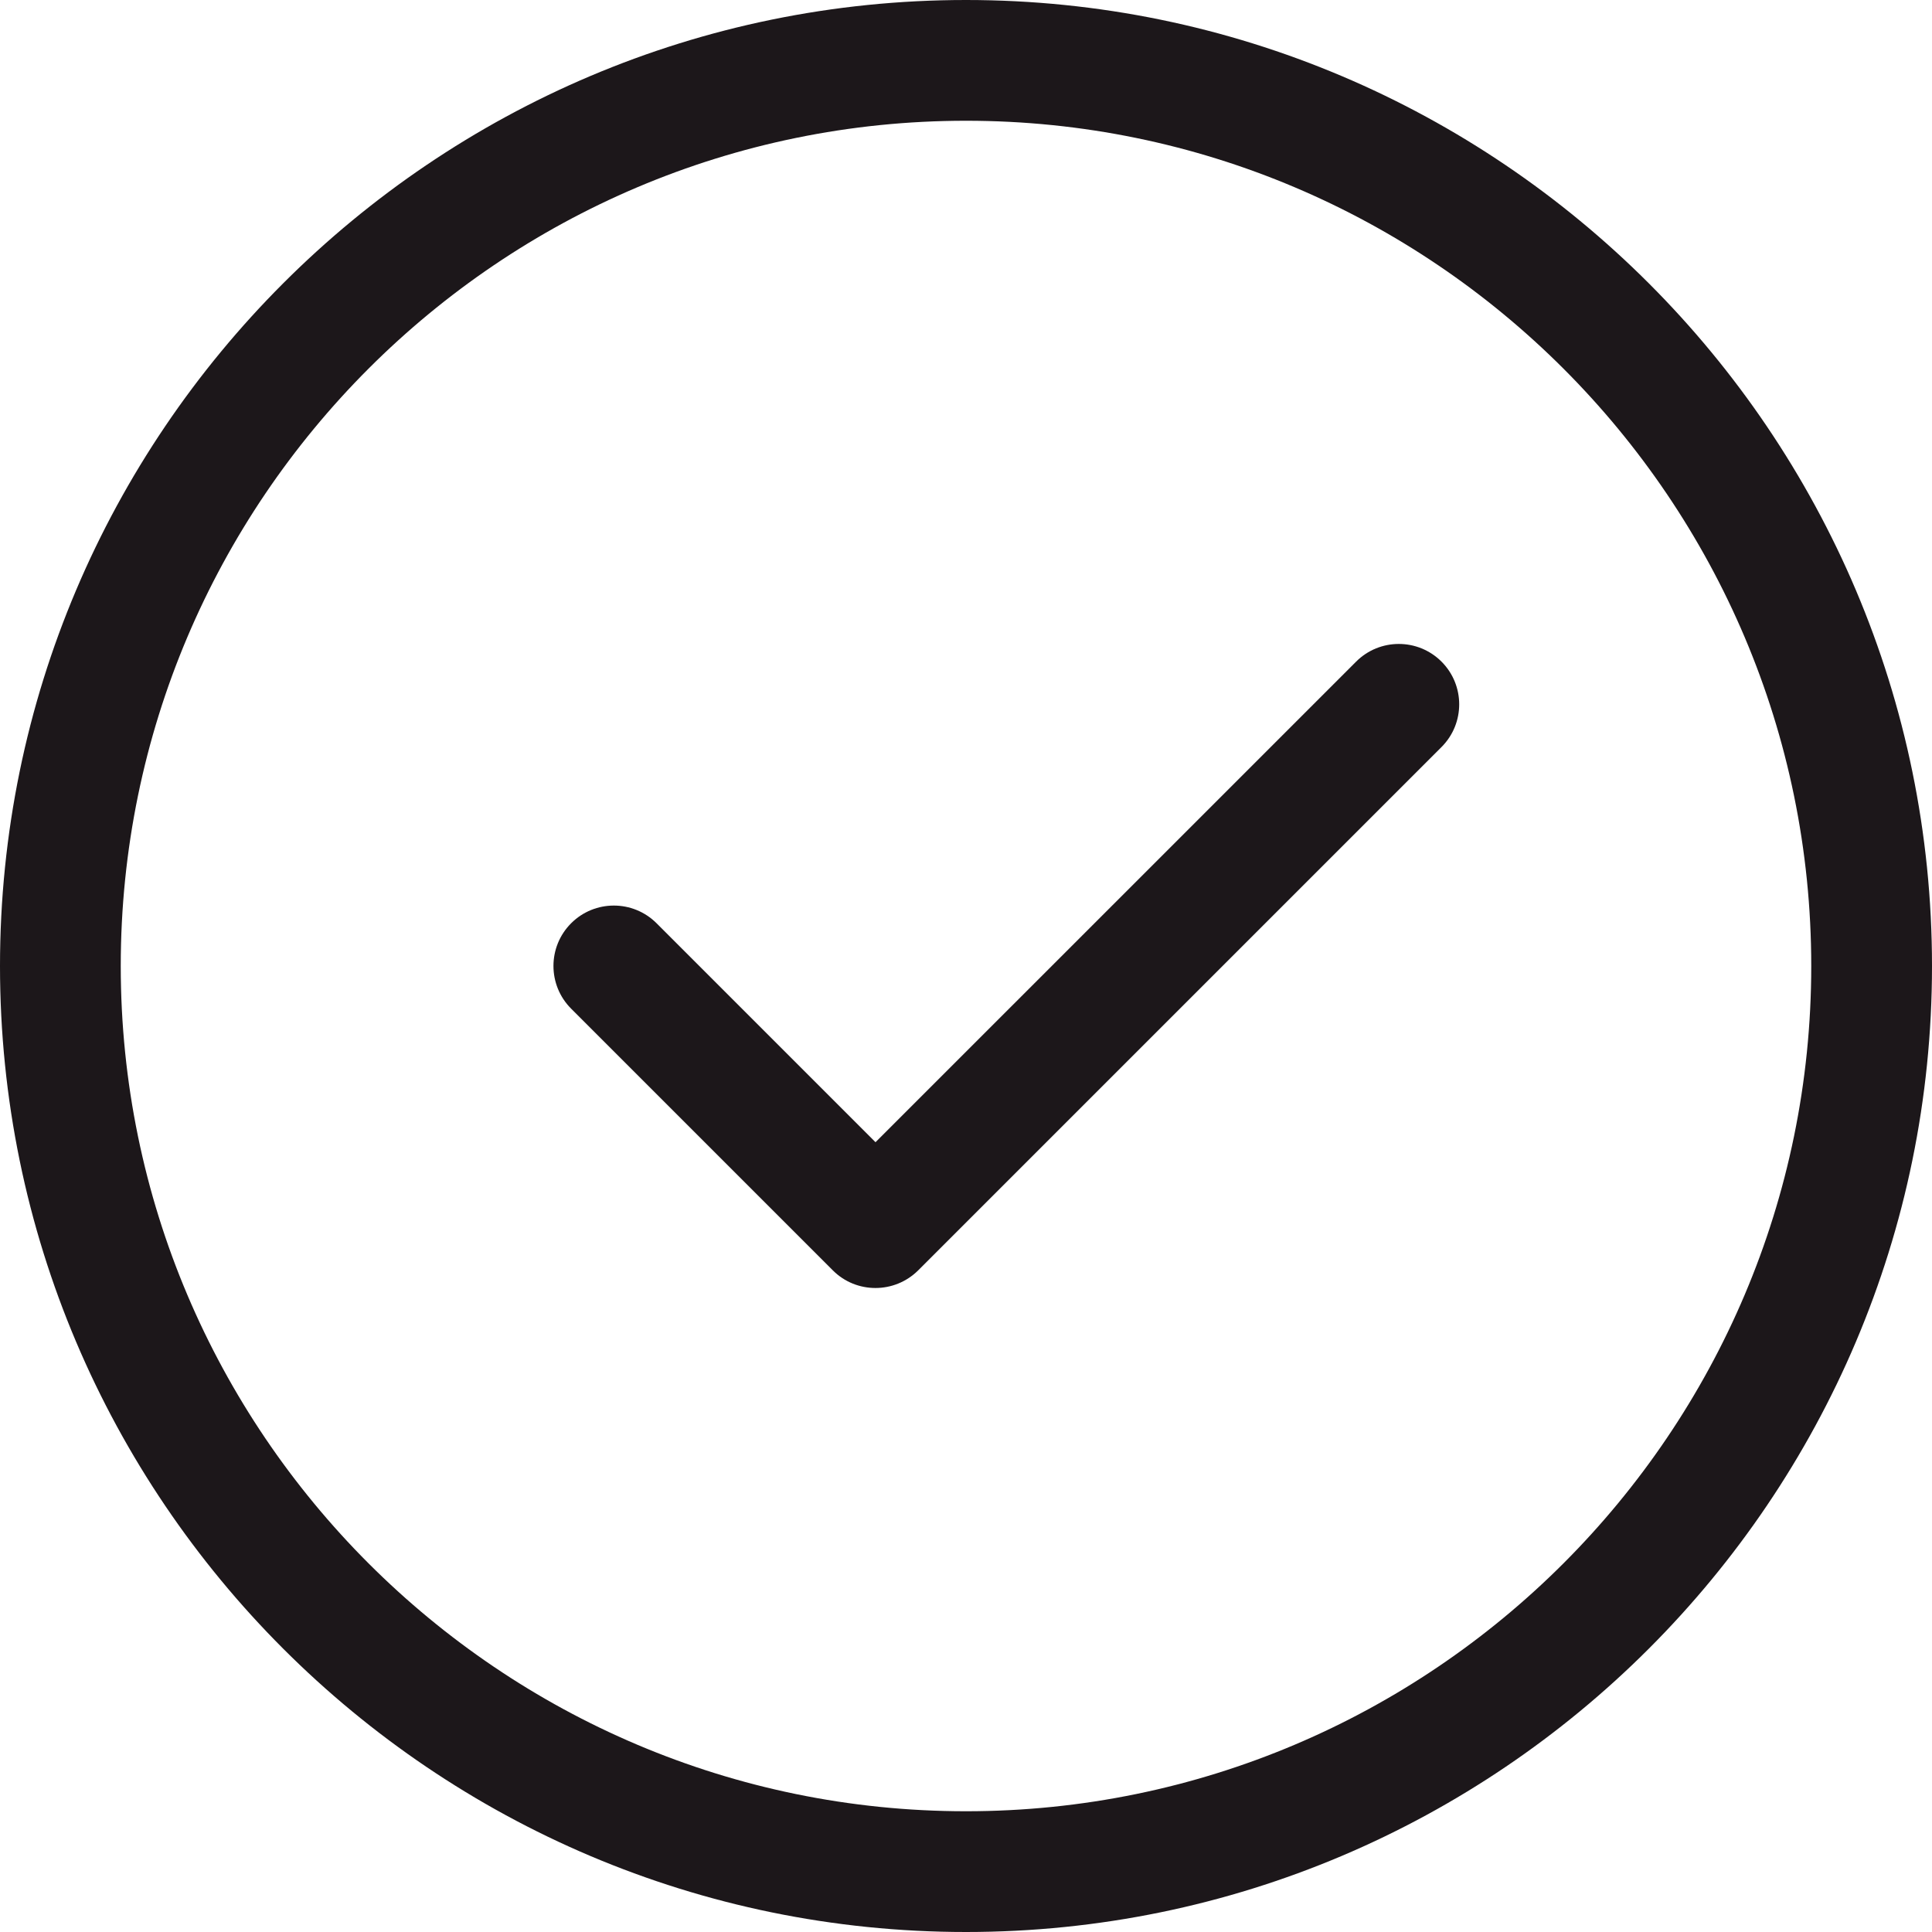
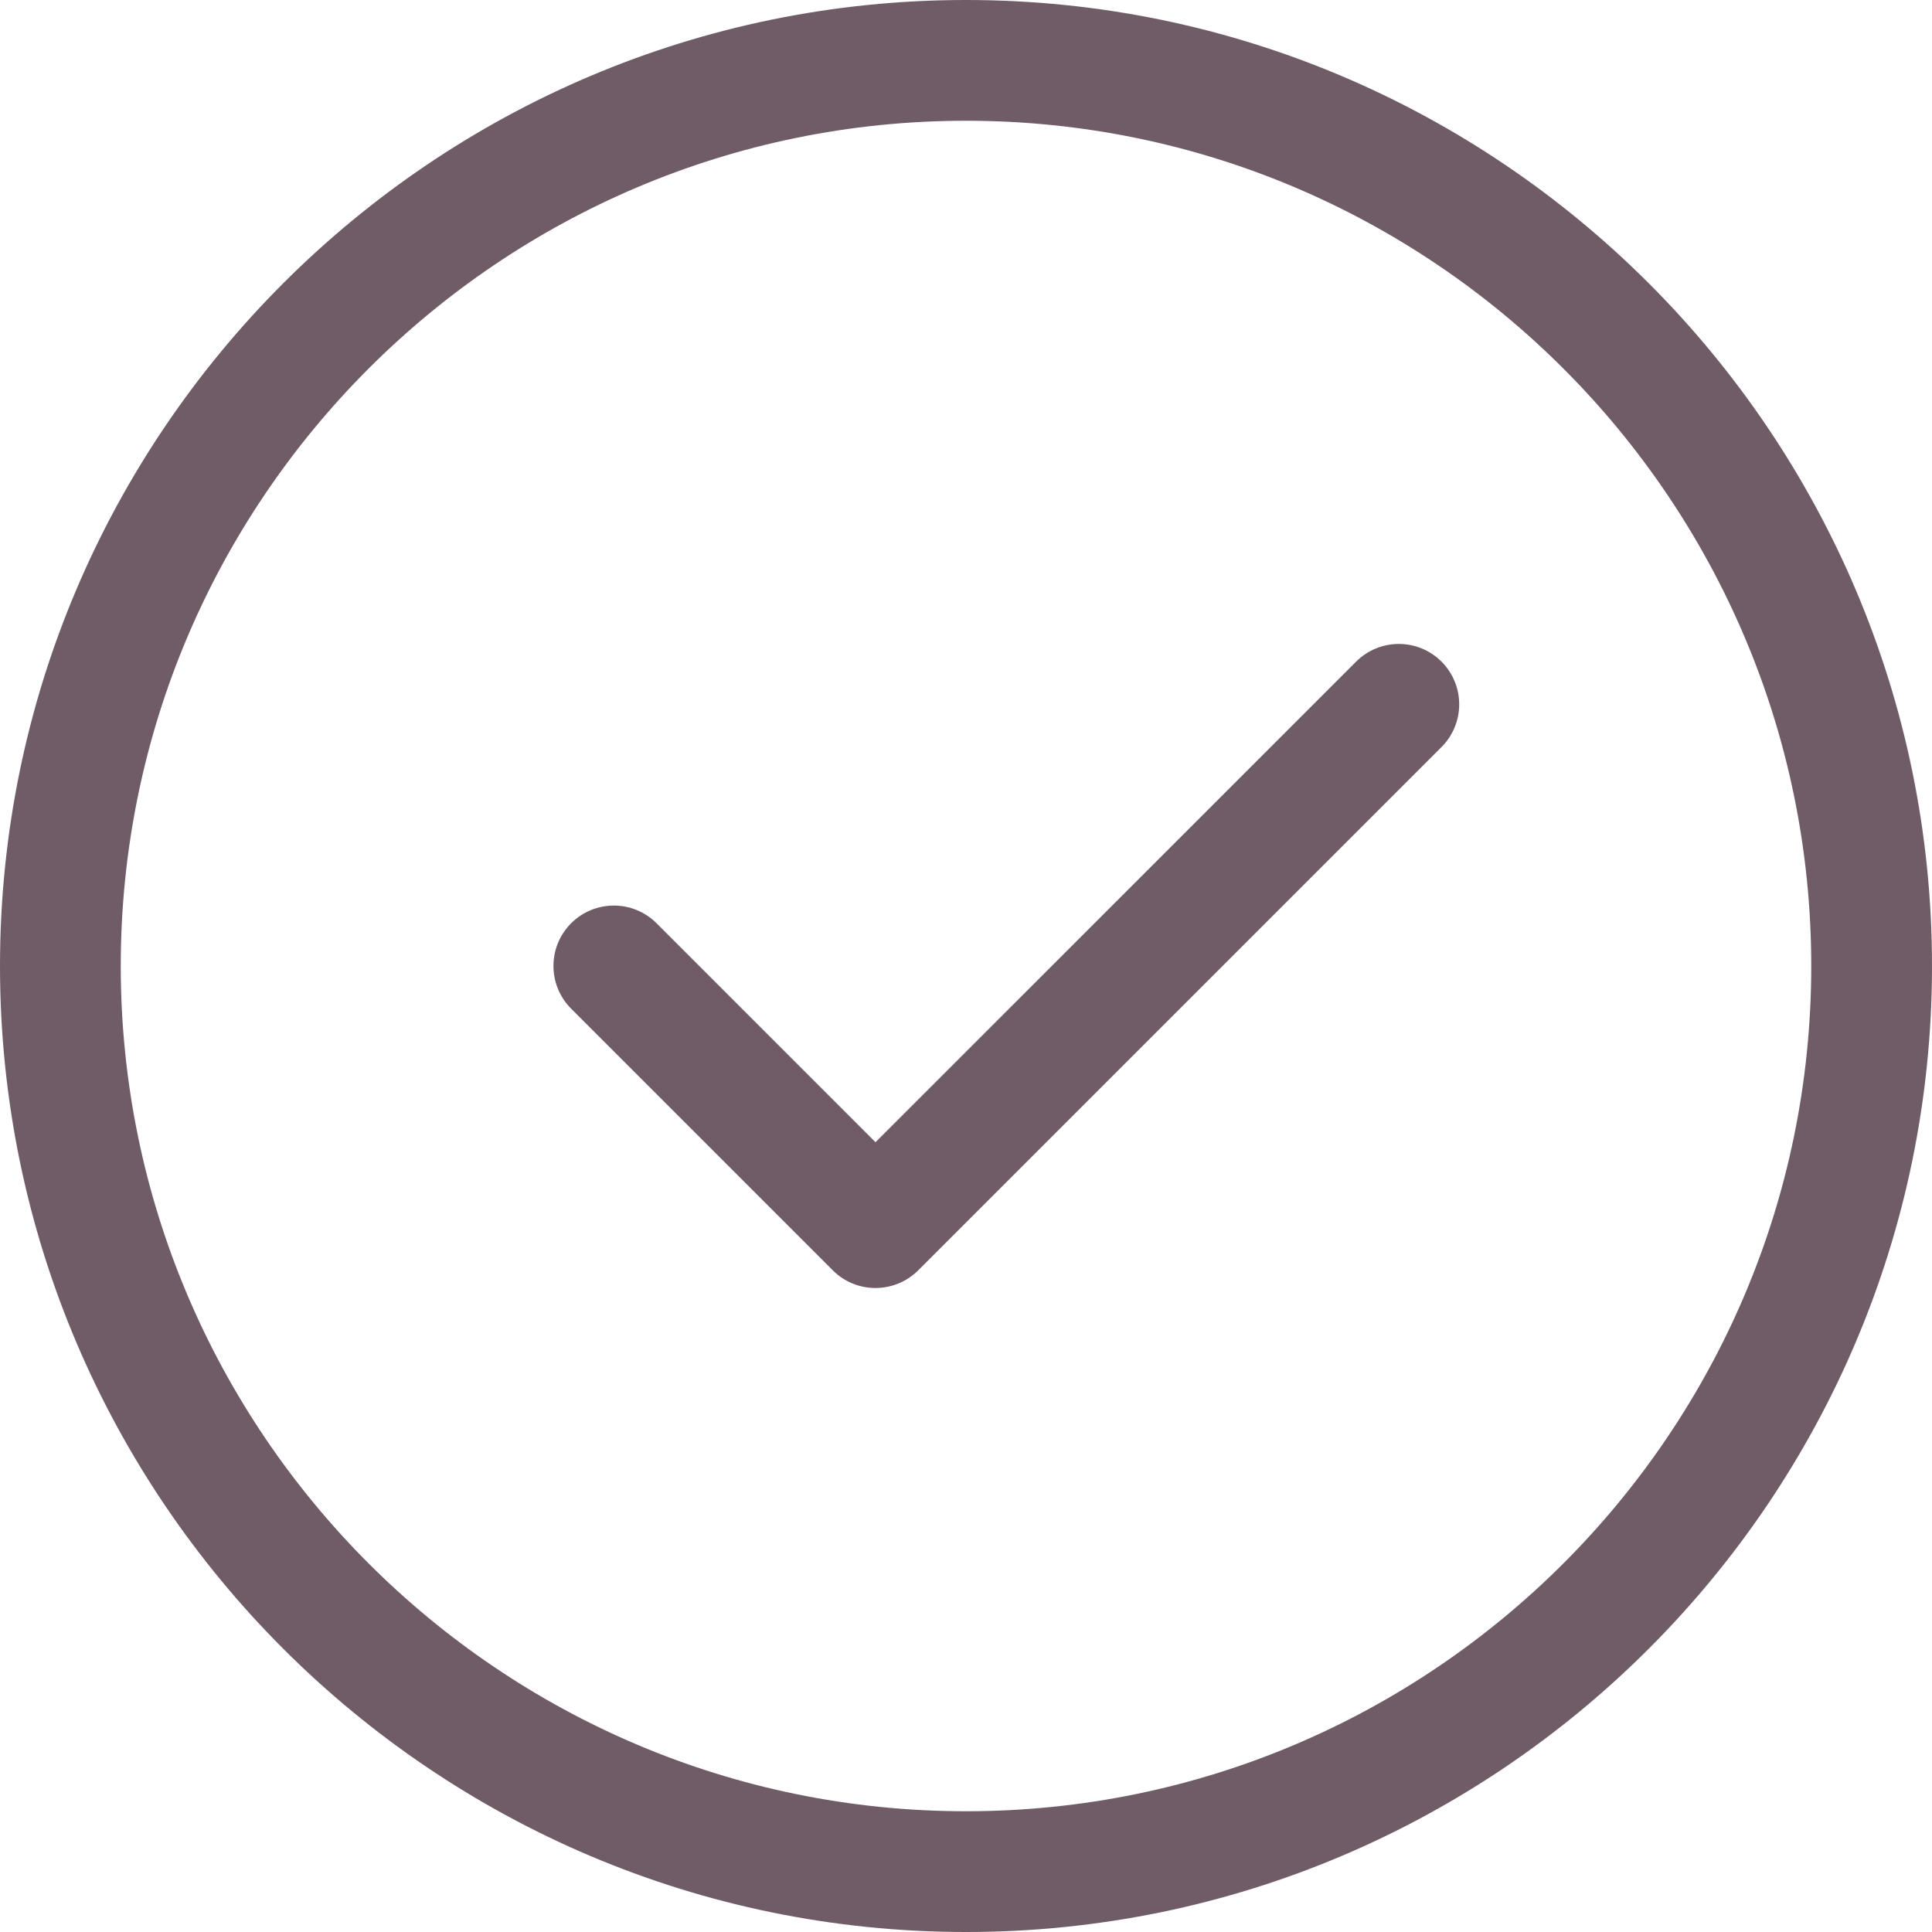
- <svg xmlns="http://www.w3.org/2000/svg" fill="hsl(330, 10%, 10%)" height="512pt" viewBox="0 0 512 512" width="512pt">
+ <svg xmlns="http://www.w3.org/2000/svg" fill="hsl(330, 10%, 40%)" height="512pt" viewBox="0 0 512 512" width="512pt">
  <path d="m256 512c-141.164 0-256-114.836-256-256s114.836-256 256-256 256 114.836 256 256-114.836 256-256 256zm0-480c-123.52 0-224 100.48-224 224s100.48 224 224 224 224-100.48 224-224-100.48-224-224-224zm0 0" />
  <path d="m232 341.332c-4.098 0-8.191-1.555-11.309-4.691l-69.332-69.332c-6.25-6.254-6.25-16.387 0-22.637s16.383-6.25 22.637 0l58.023 58.027 127.363-127.359c6.25-6.25 16.383-6.25 22.633 0s6.25 16.383 0 22.633l-138.668 138.668c-3.156 3.137-7.25 4.691-11.348 4.691zm0 0" />
</svg>
